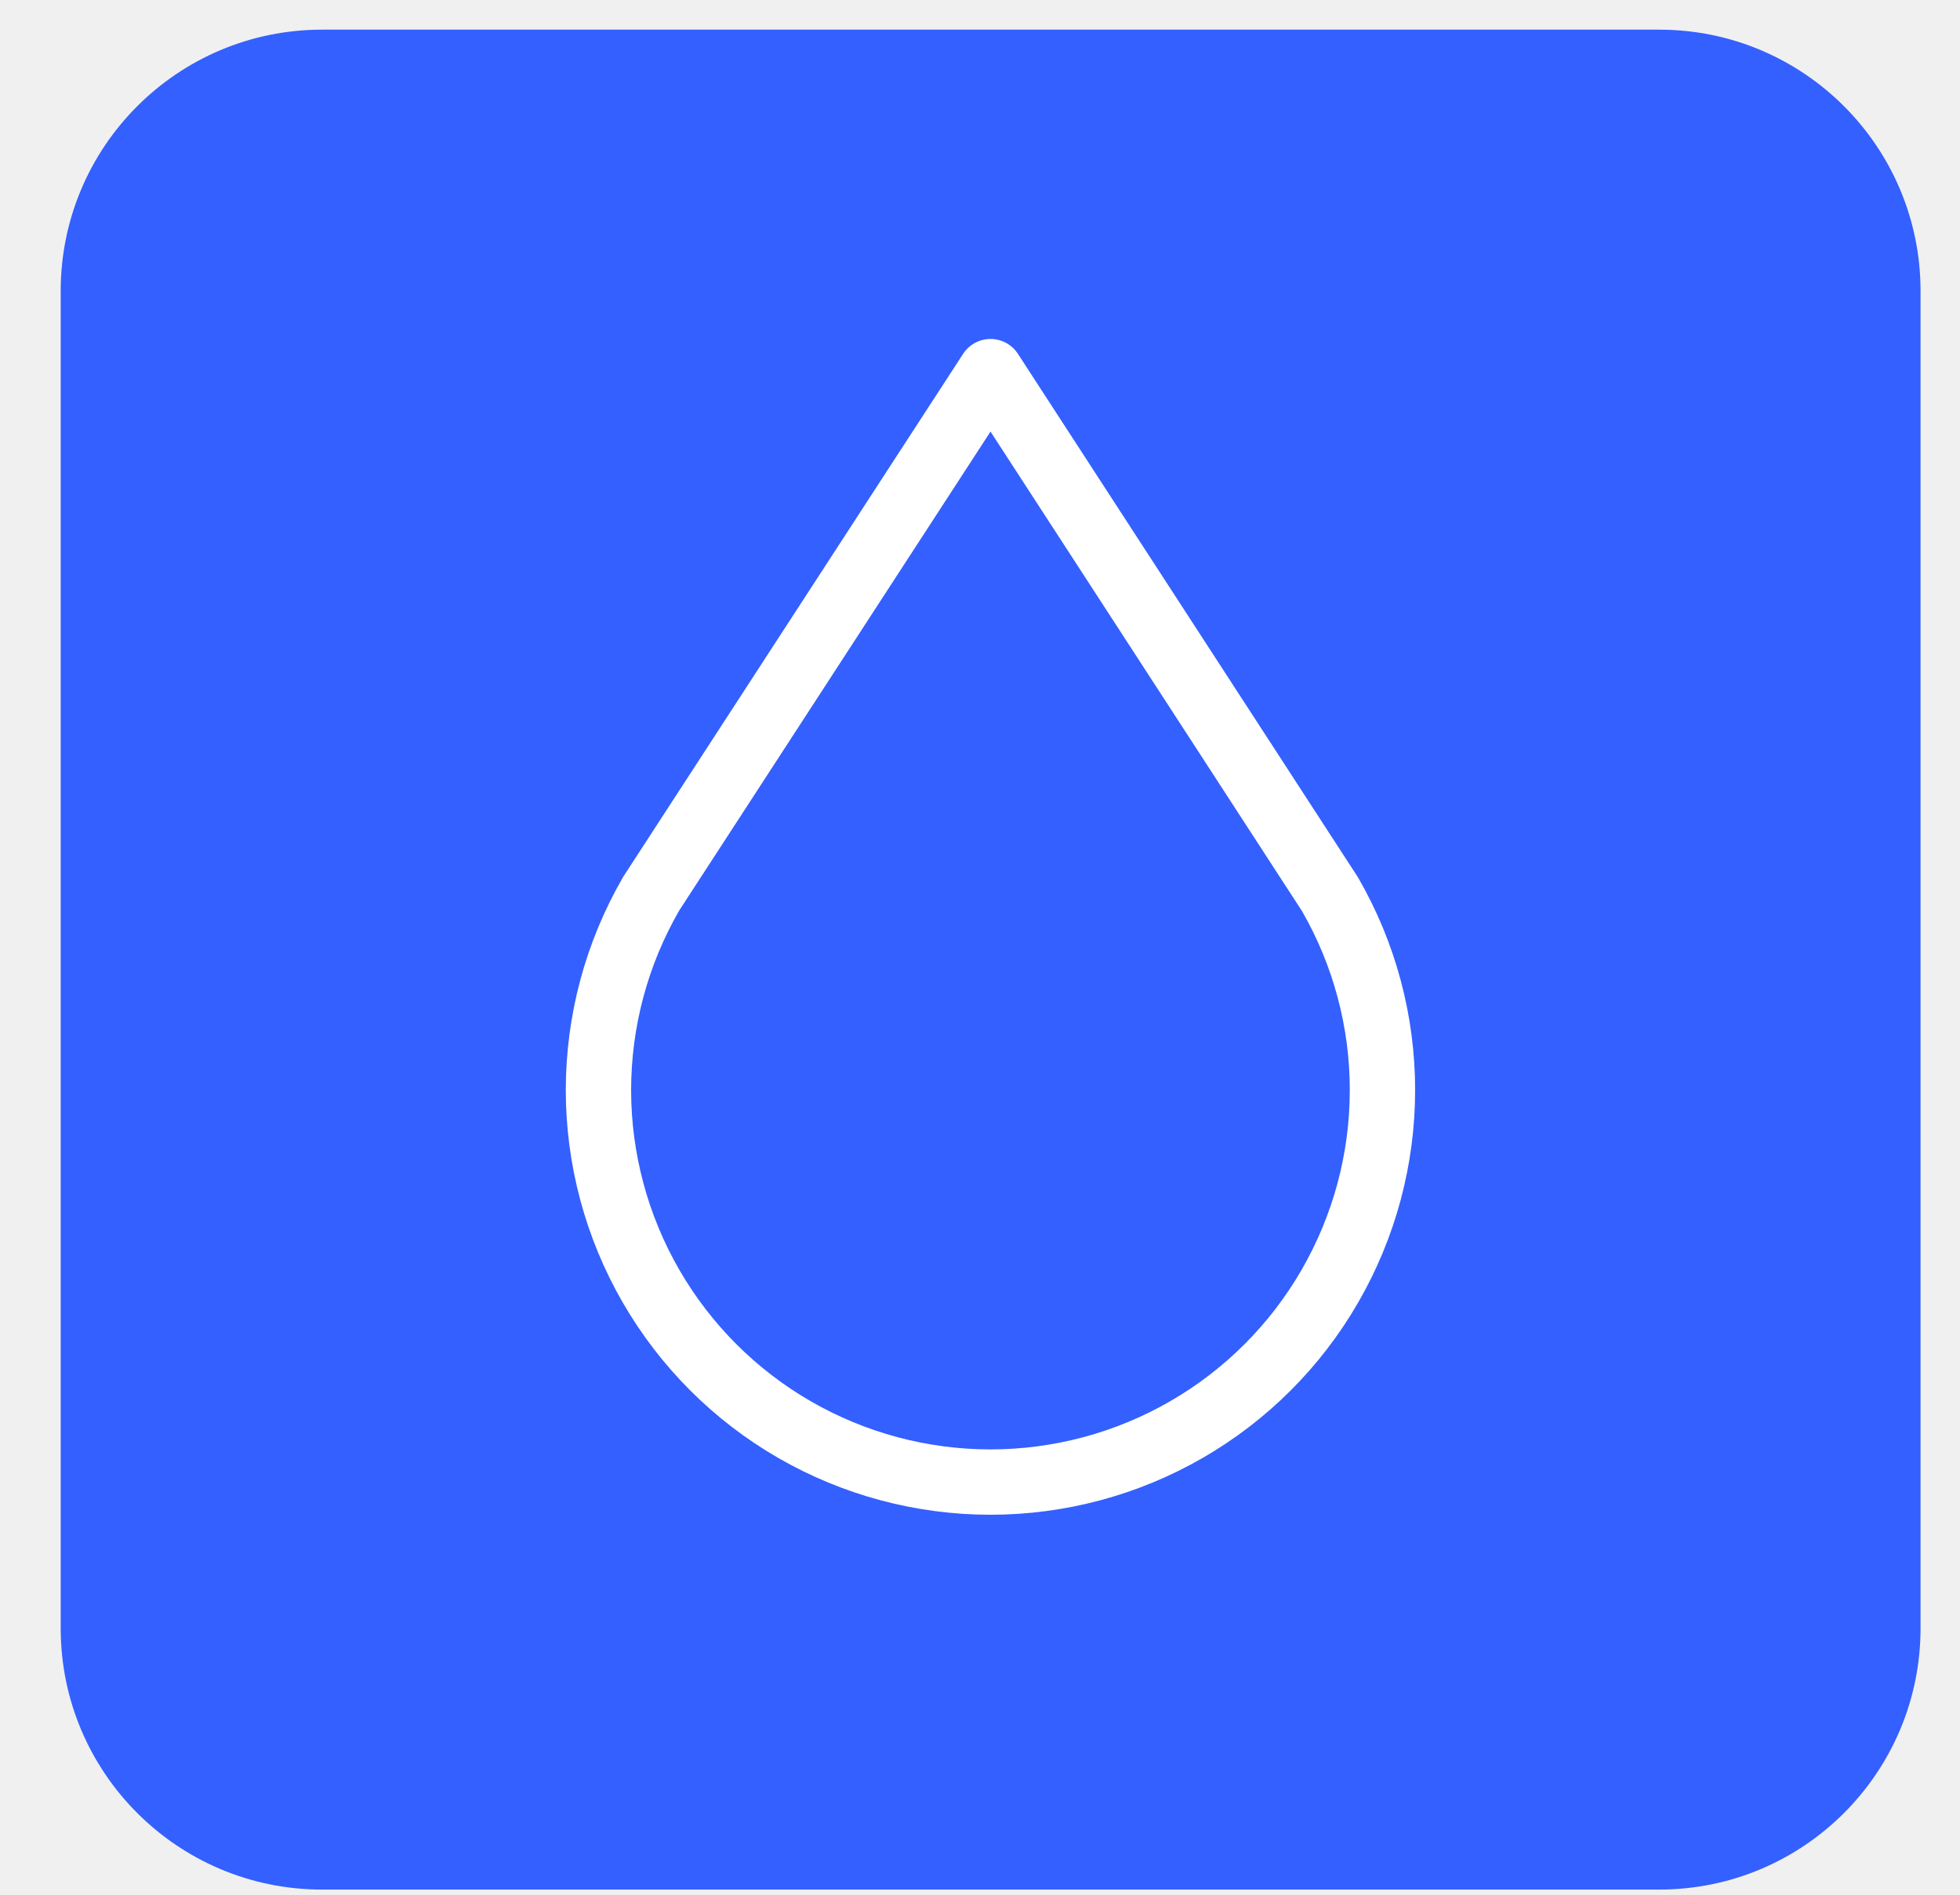
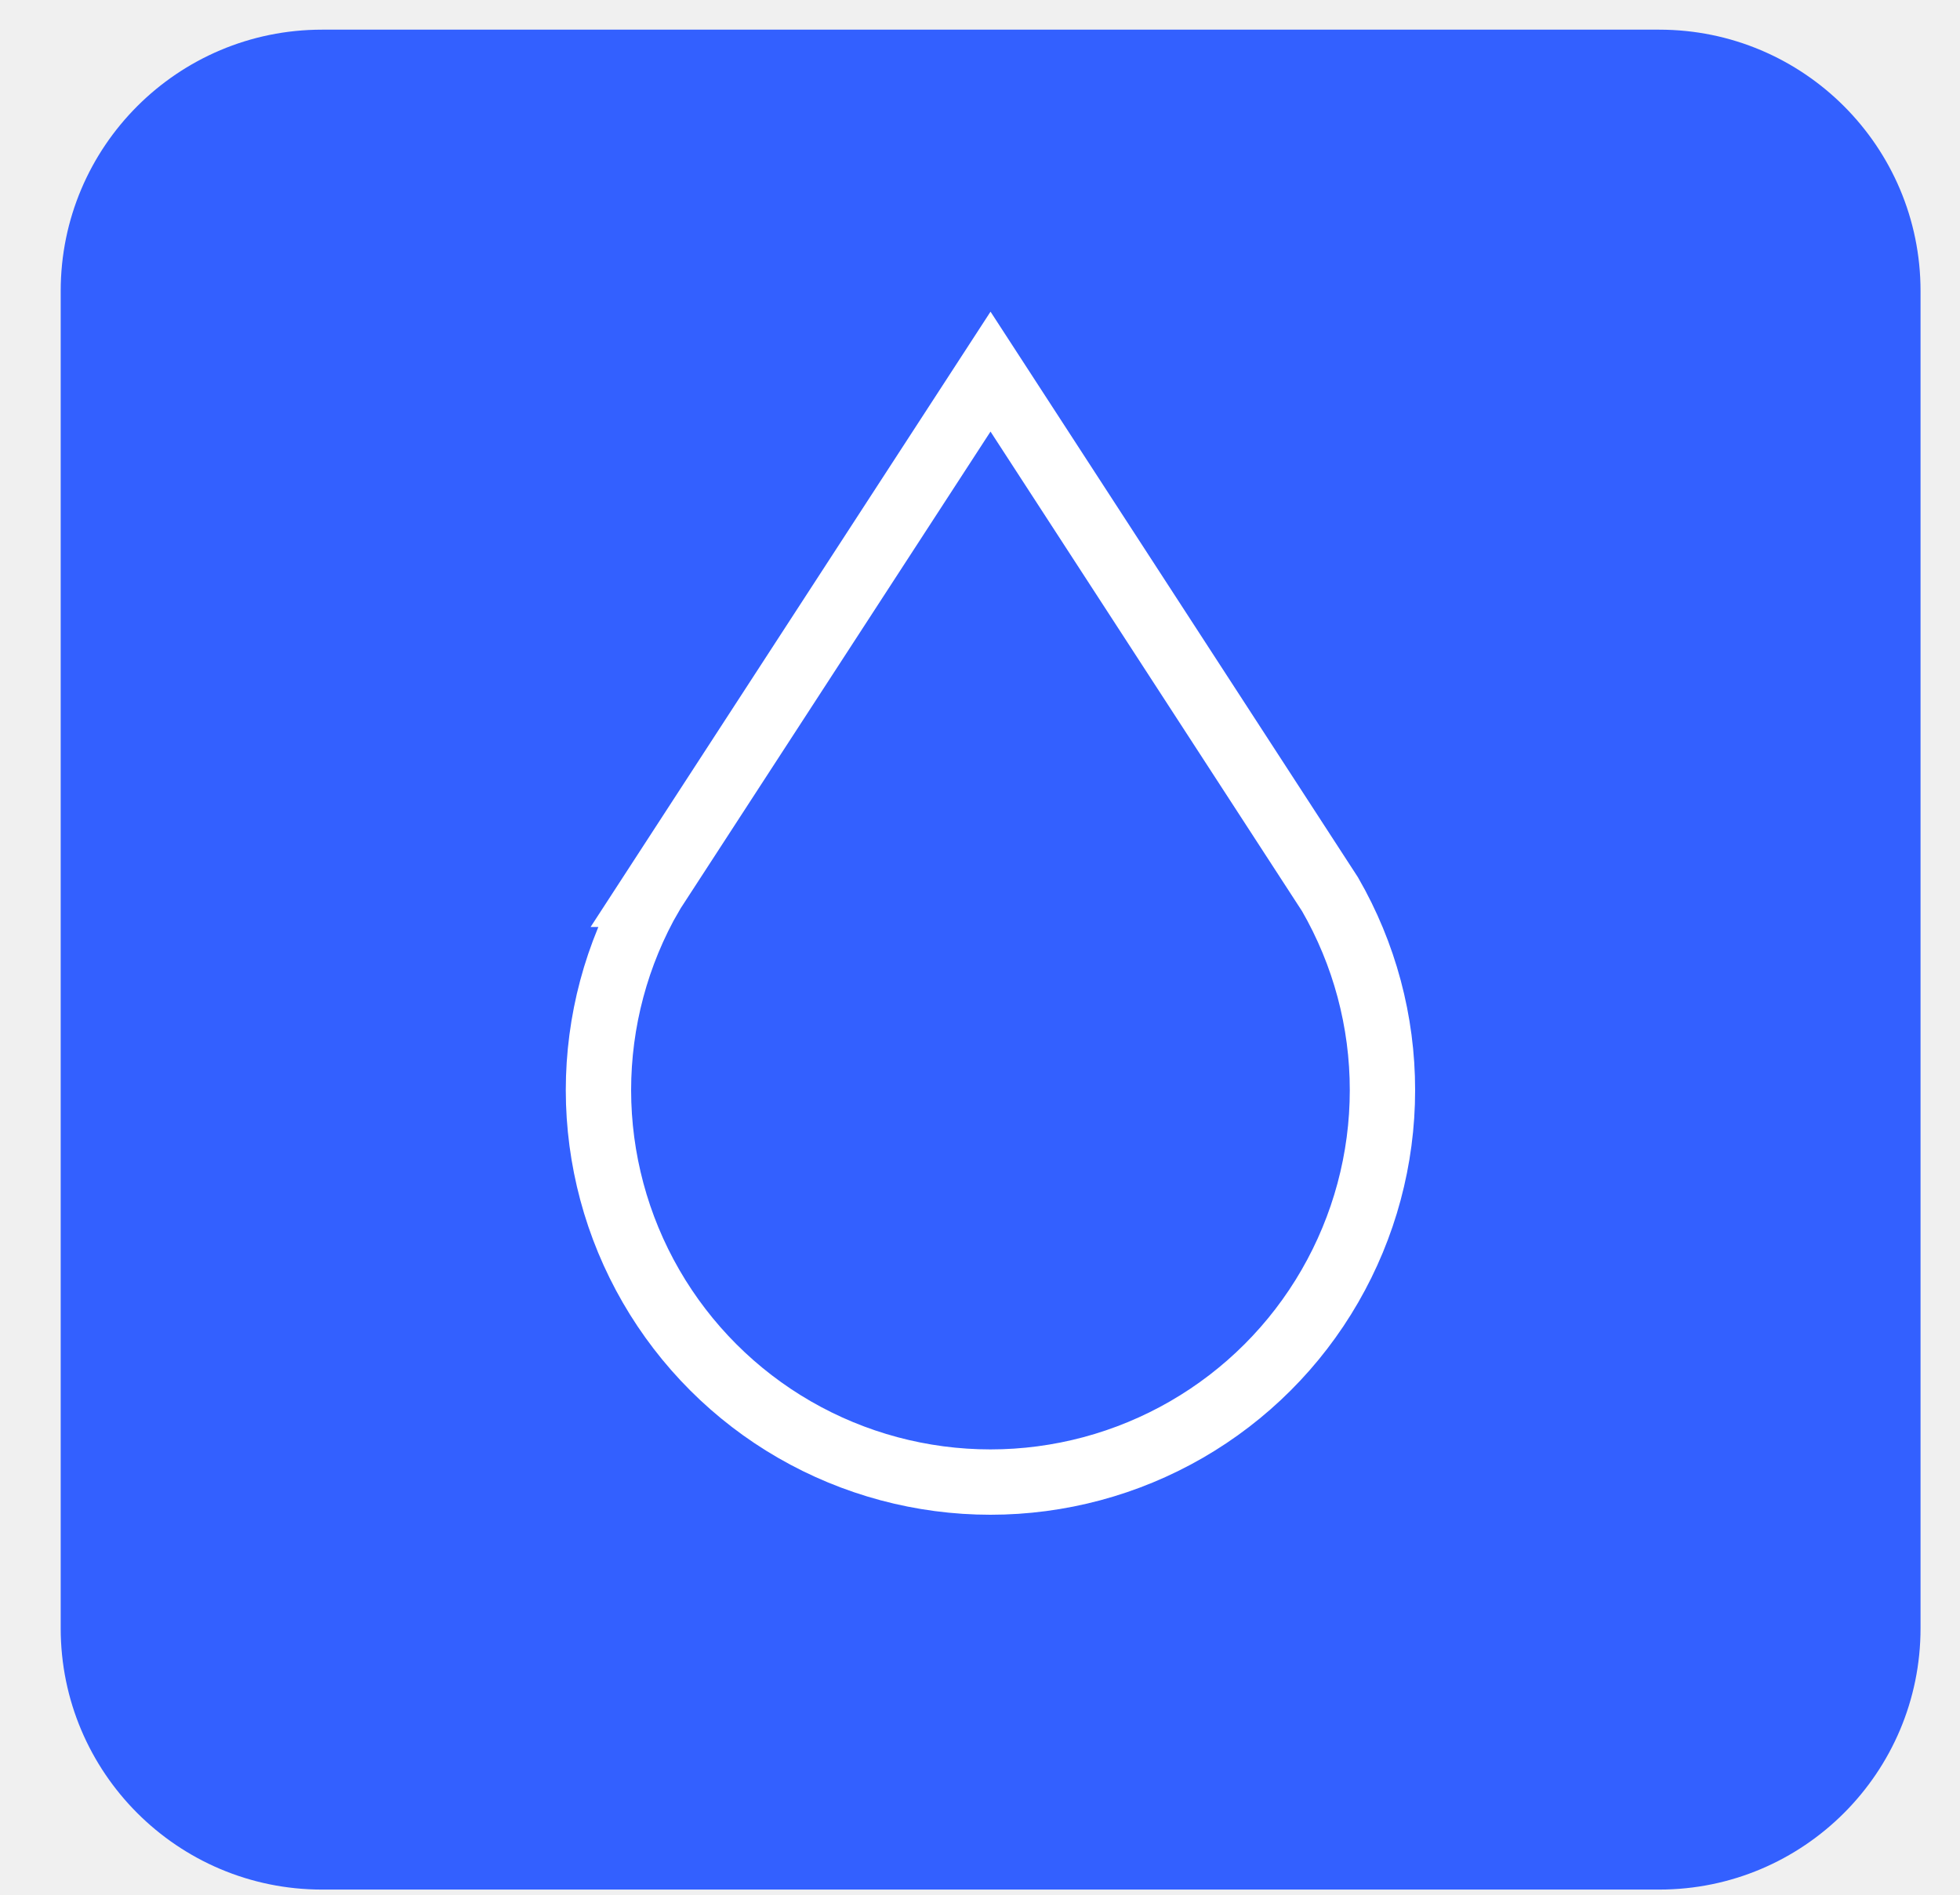
<svg xmlns="http://www.w3.org/2000/svg" width="30" height="29" viewBox="0 0 30 29" fill="none">
  <rect x="0.929" y="0.454" width="28.467" height="28.467" rx="4" fill="#3360FF" />
-   <path d="M9.962 13.688C9.436 14.6 9.16 15.634 9.16 16.687C9.161 17.74 9.438 18.774 9.965 19.686C10.492 20.598 11.249 21.355 12.161 21.881C13.073 22.407 14.107 22.684 15.16 22.684C16.213 22.684 17.247 22.407 18.159 21.881C19.071 21.355 19.829 20.598 20.355 19.686C20.882 18.774 21.16 17.74 21.16 16.687C21.161 15.634 20.884 14.6 20.358 13.688L15.161 5.688L9.961 13.688H9.962Z" stroke="white" strokeWidth="2" stroke-linecap="round" stroke-linejoin="round" />
+   <path d="M9.962 13.688C9.436 14.6 9.16 15.634 9.16 16.687C9.161 17.74 9.438 18.774 9.965 19.686C10.492 20.598 11.249 21.355 12.161 21.881C13.073 22.407 14.107 22.684 15.16 22.684C16.213 22.684 17.247 22.407 18.159 21.881C19.071 21.355 19.829 20.598 20.355 19.686C20.882 18.774 21.16 17.74 21.16 16.687C21.161 15.634 20.884 14.6 20.358 13.688L15.161 5.688L9.961 13.688H9.962Z" stroke="white" strokeWidth="2" strokeLinecap="round" strokeLinejoin="round" />
</svg>
